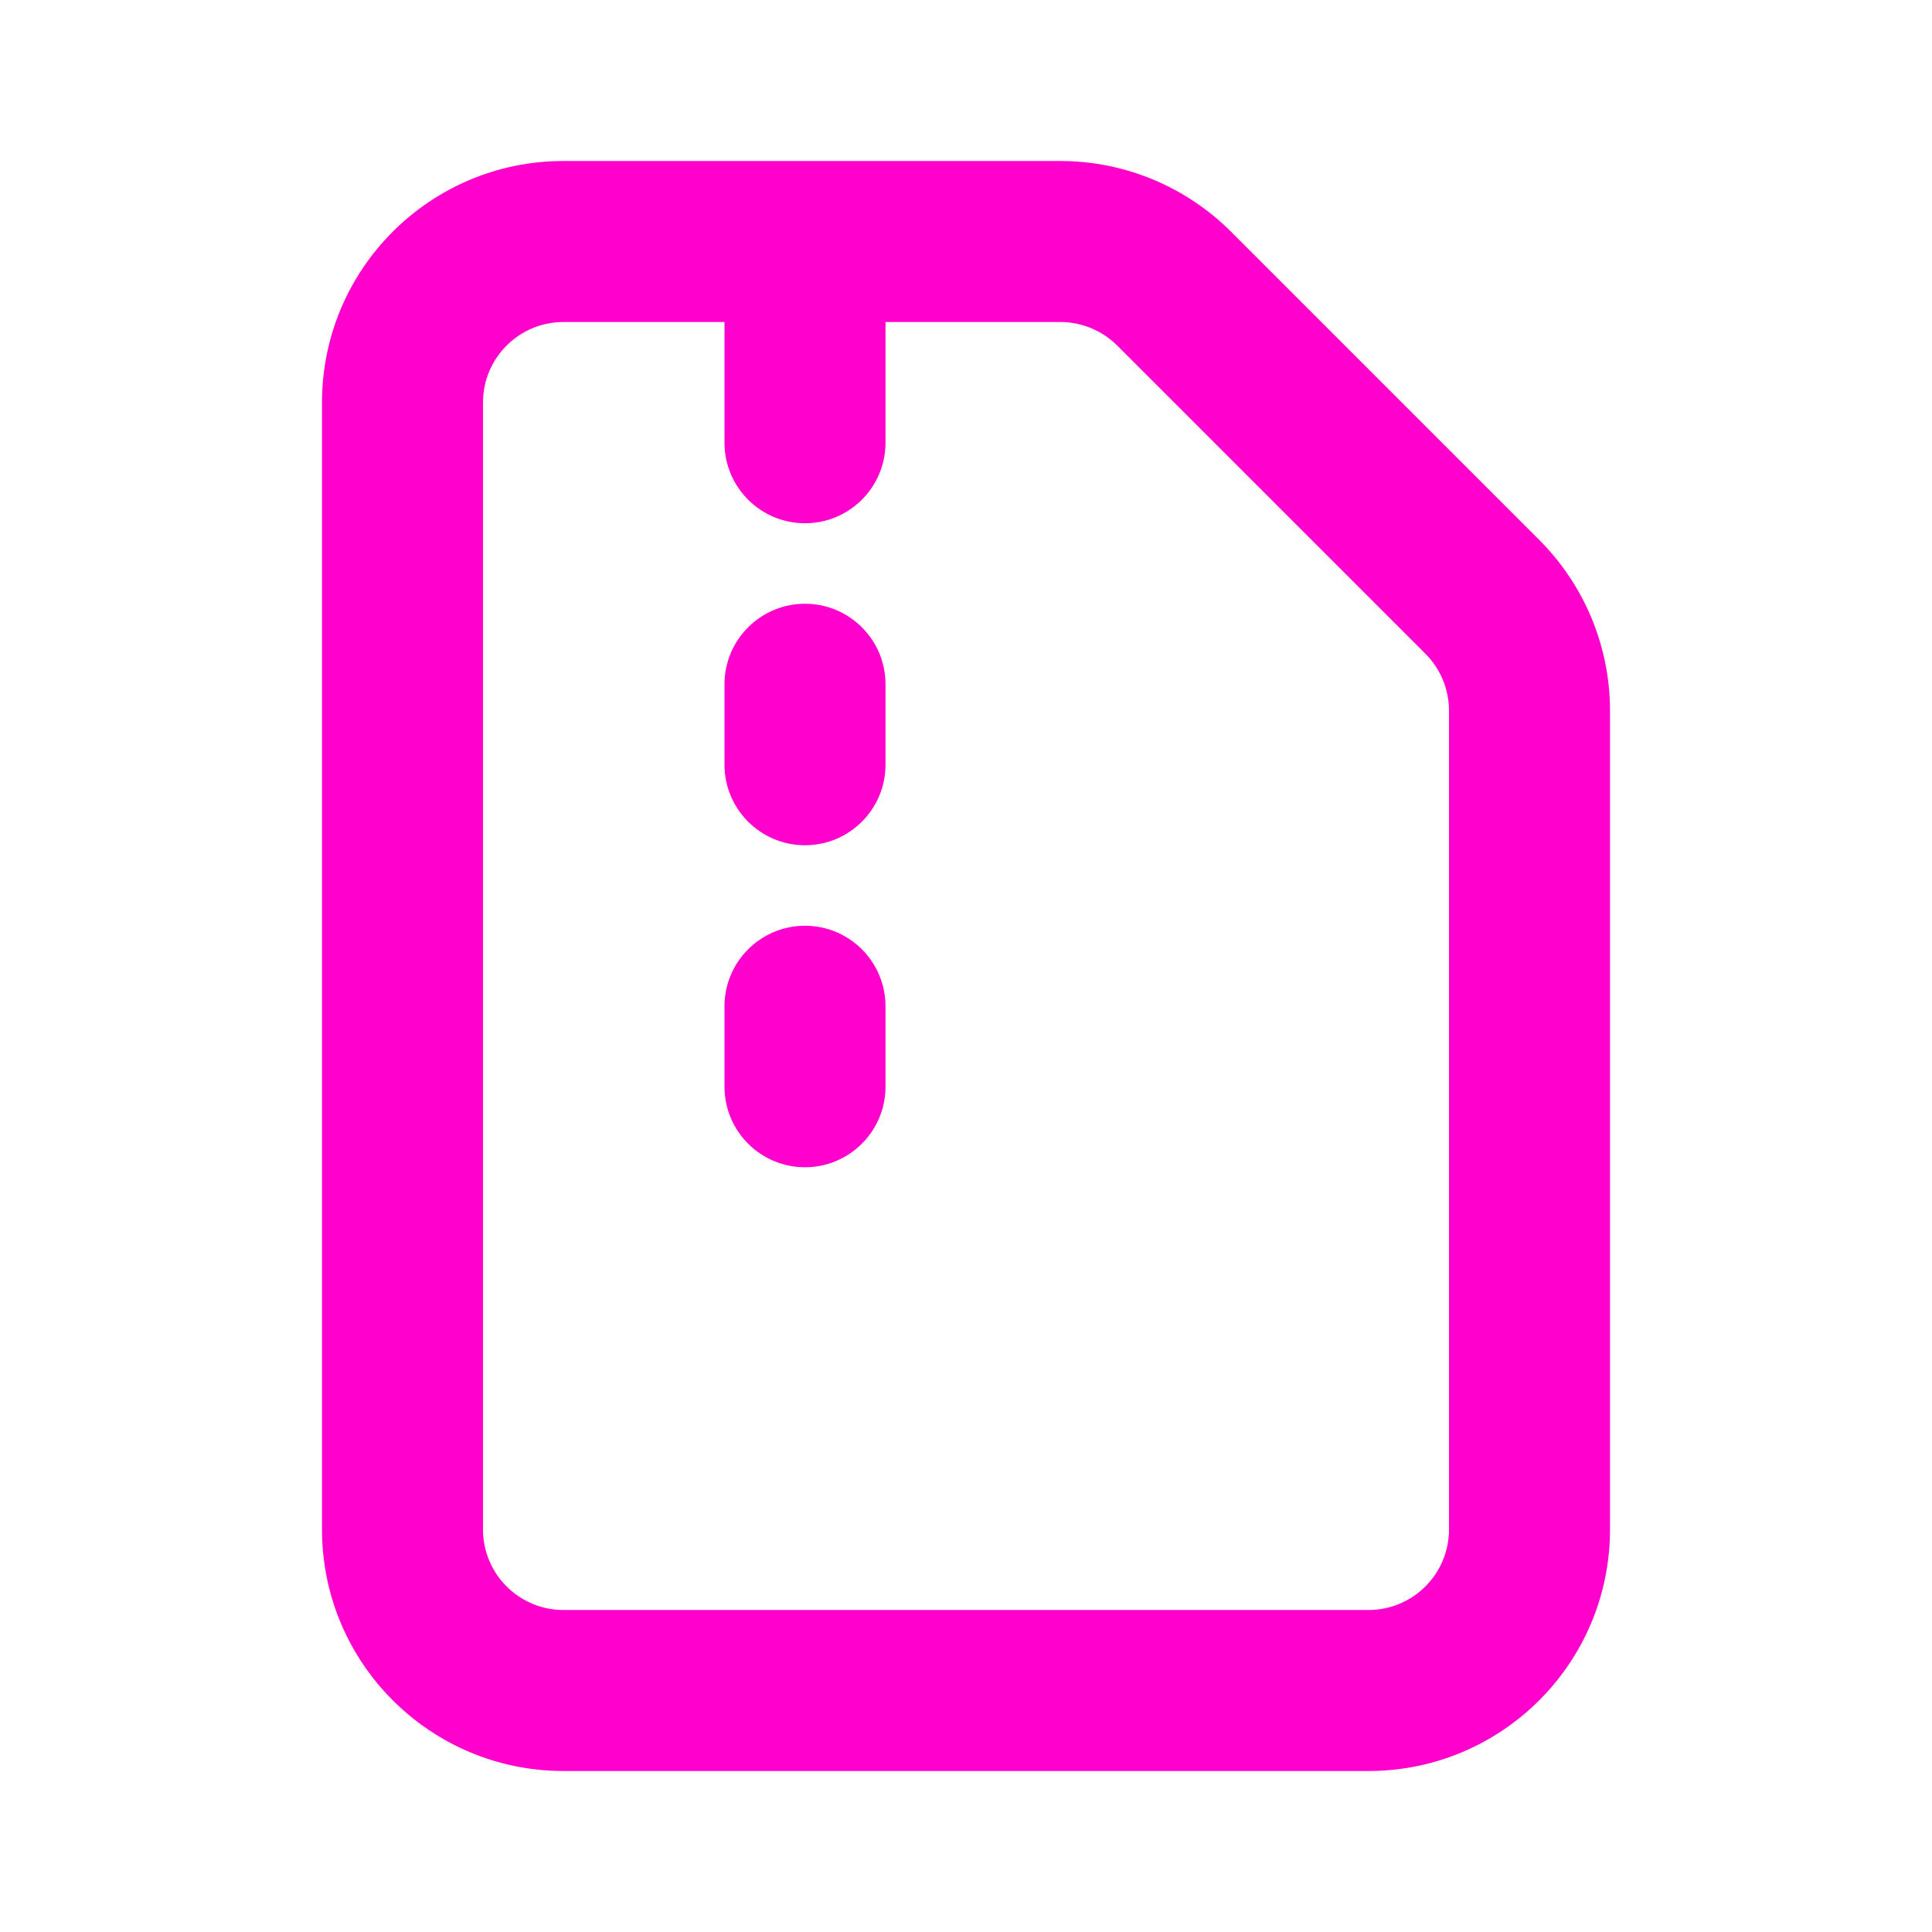
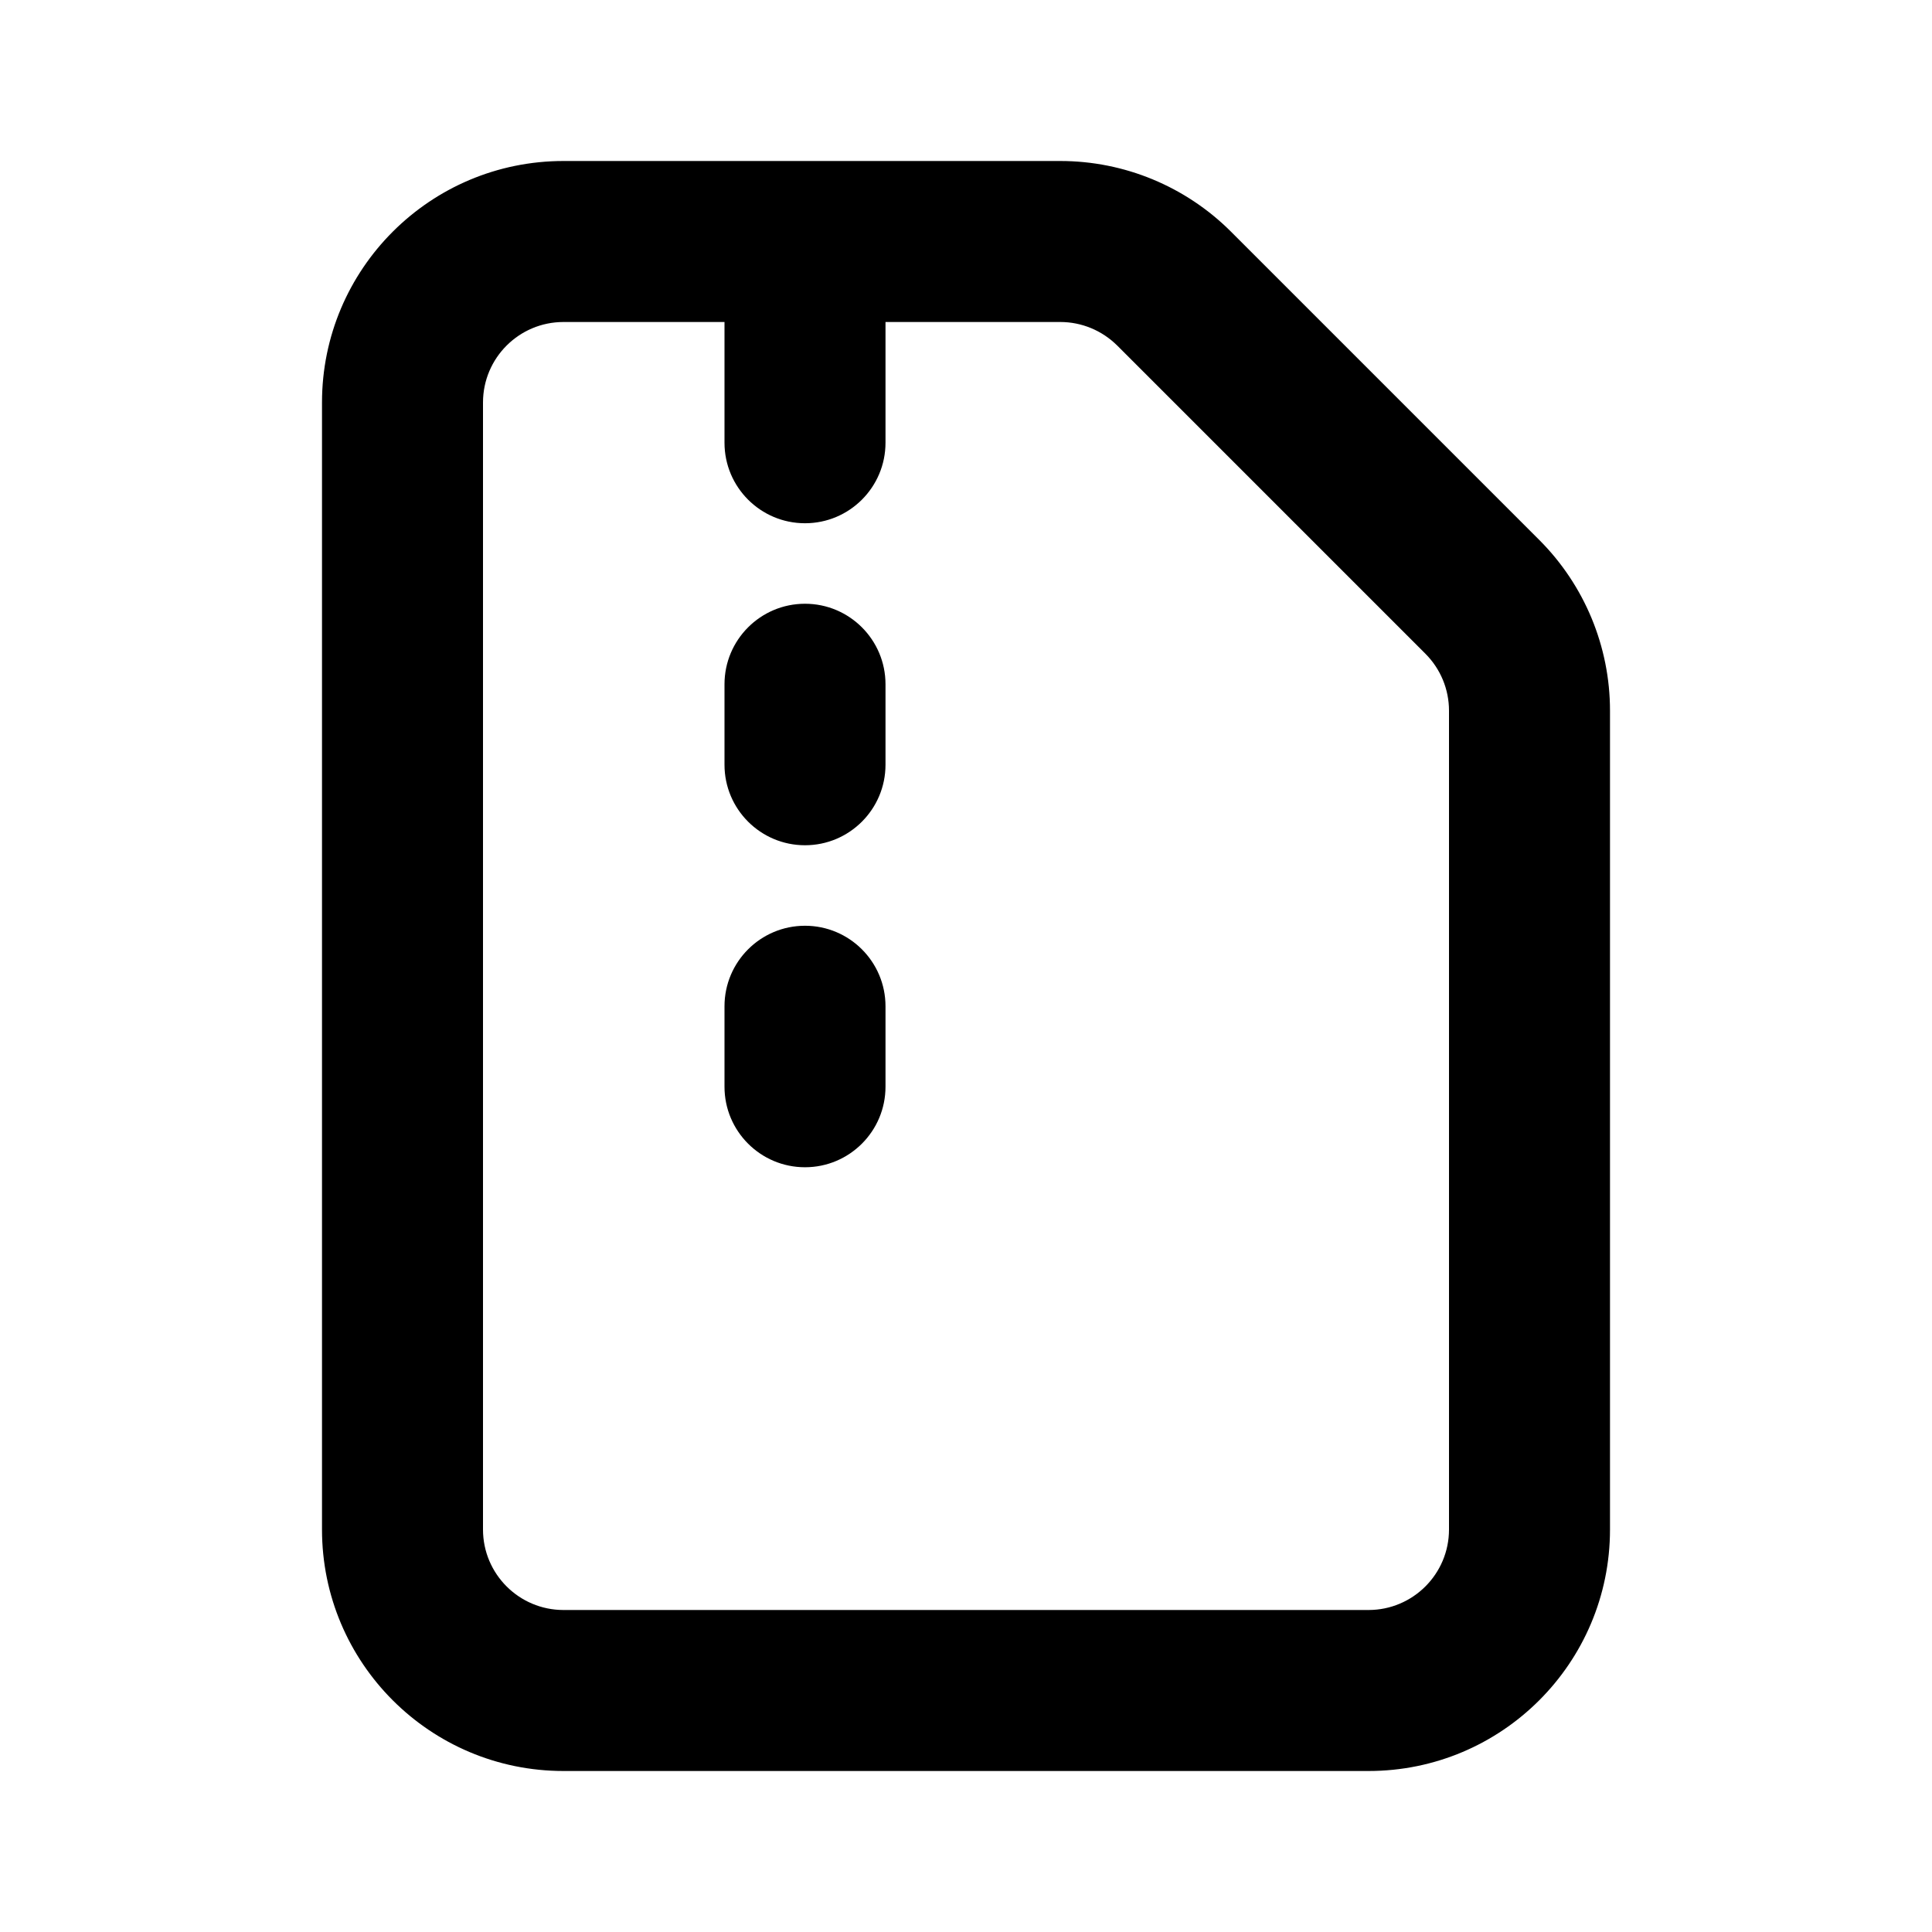
<svg xmlns="http://www.w3.org/2000/svg" width="24" height="24" viewBox="0 0 24 24" fill="none">
-   <path d="M10 11.5C10.552 11.5 11 11.948 11 12.5V13.5C11 14.052 10.552 14.5 10 14.5C9.448 14.5 9 14.052 9 13.5V12.5C9 11.948 9.448 11.5 10 11.5Z" fill="#FF00CD" />
-   <path d="M10 7.5C10.552 7.5 11 7.948 11 8.5V9.5C11 10.052 10.552 10.5 10 10.5C9.448 10.5 9 10.052 9 9.5V8.5C9 7.948 9.448 7.5 10 7.5Z" fill="#FF00CD" />
-   <path fill-rule="evenodd" clip-rule="evenodd" d="M13.172 2C13.967 2 14.73 2.316 15.293 2.879L19.121 6.707C19.684 7.27 20 8.033 20 8.828V19C20 20.657 18.657 22 17 22H7C5.343 22 4 20.657 4 19V5C4 3.343 5.343 2 7 2H13.172ZM7 4C6.448 4 6 4.448 6 5V19C6 19.552 6.448 20 7 20H17C17.552 20 18 19.552 18 19V8.828C18 8.563 17.895 8.309 17.707 8.121L13.879 4.293C13.691 4.106 13.437 4 13.172 4H11V5.5C11 6.052 10.552 6.5 10 6.5C9.448 6.5 9 6.052 9 5.5V4H7Z" fill="#FF00CD" />
+   <path d="M10 11.5C10.552 11.5 11 11.948 11 12.5V13.5C11 14.052 10.552 14.5 10 14.5C9.448 14.5 9 14.052 9 13.5V12.5C9 11.948 9.448 11.5 10 11.5Z" fill="currentColor" />
+   <path d="M10 7.5C10.552 7.5 11 7.948 11 8.5V9.5C11 10.052 10.552 10.5 10 10.5C9.448 10.5 9 10.052 9 9.5V8.5C9 7.948 9.448 7.5 10 7.5Z" fill="currentColor" />
+   <path fill-rule="evenodd" clip-rule="evenodd" d="M13.172 2C13.967 2 14.73 2.316 15.293 2.879L19.121 6.707C19.684 7.27 20 8.033 20 8.828V19C20 20.657 18.657 22 17 22H7C5.343 22 4 20.657 4 19V5C4 3.343 5.343 2 7 2H13.172ZM7 4C6.448 4 6 4.448 6 5V19C6 19.552 6.448 20 7 20H17C17.552 20 18 19.552 18 19V8.828C18 8.563 17.895 8.309 17.707 8.121L13.879 4.293C13.691 4.106 13.437 4 13.172 4H11V5.5C11 6.052 10.552 6.5 10 6.5C9.448 6.5 9 6.052 9 5.5V4H7Z" fill="currentColor" />
</svg>
